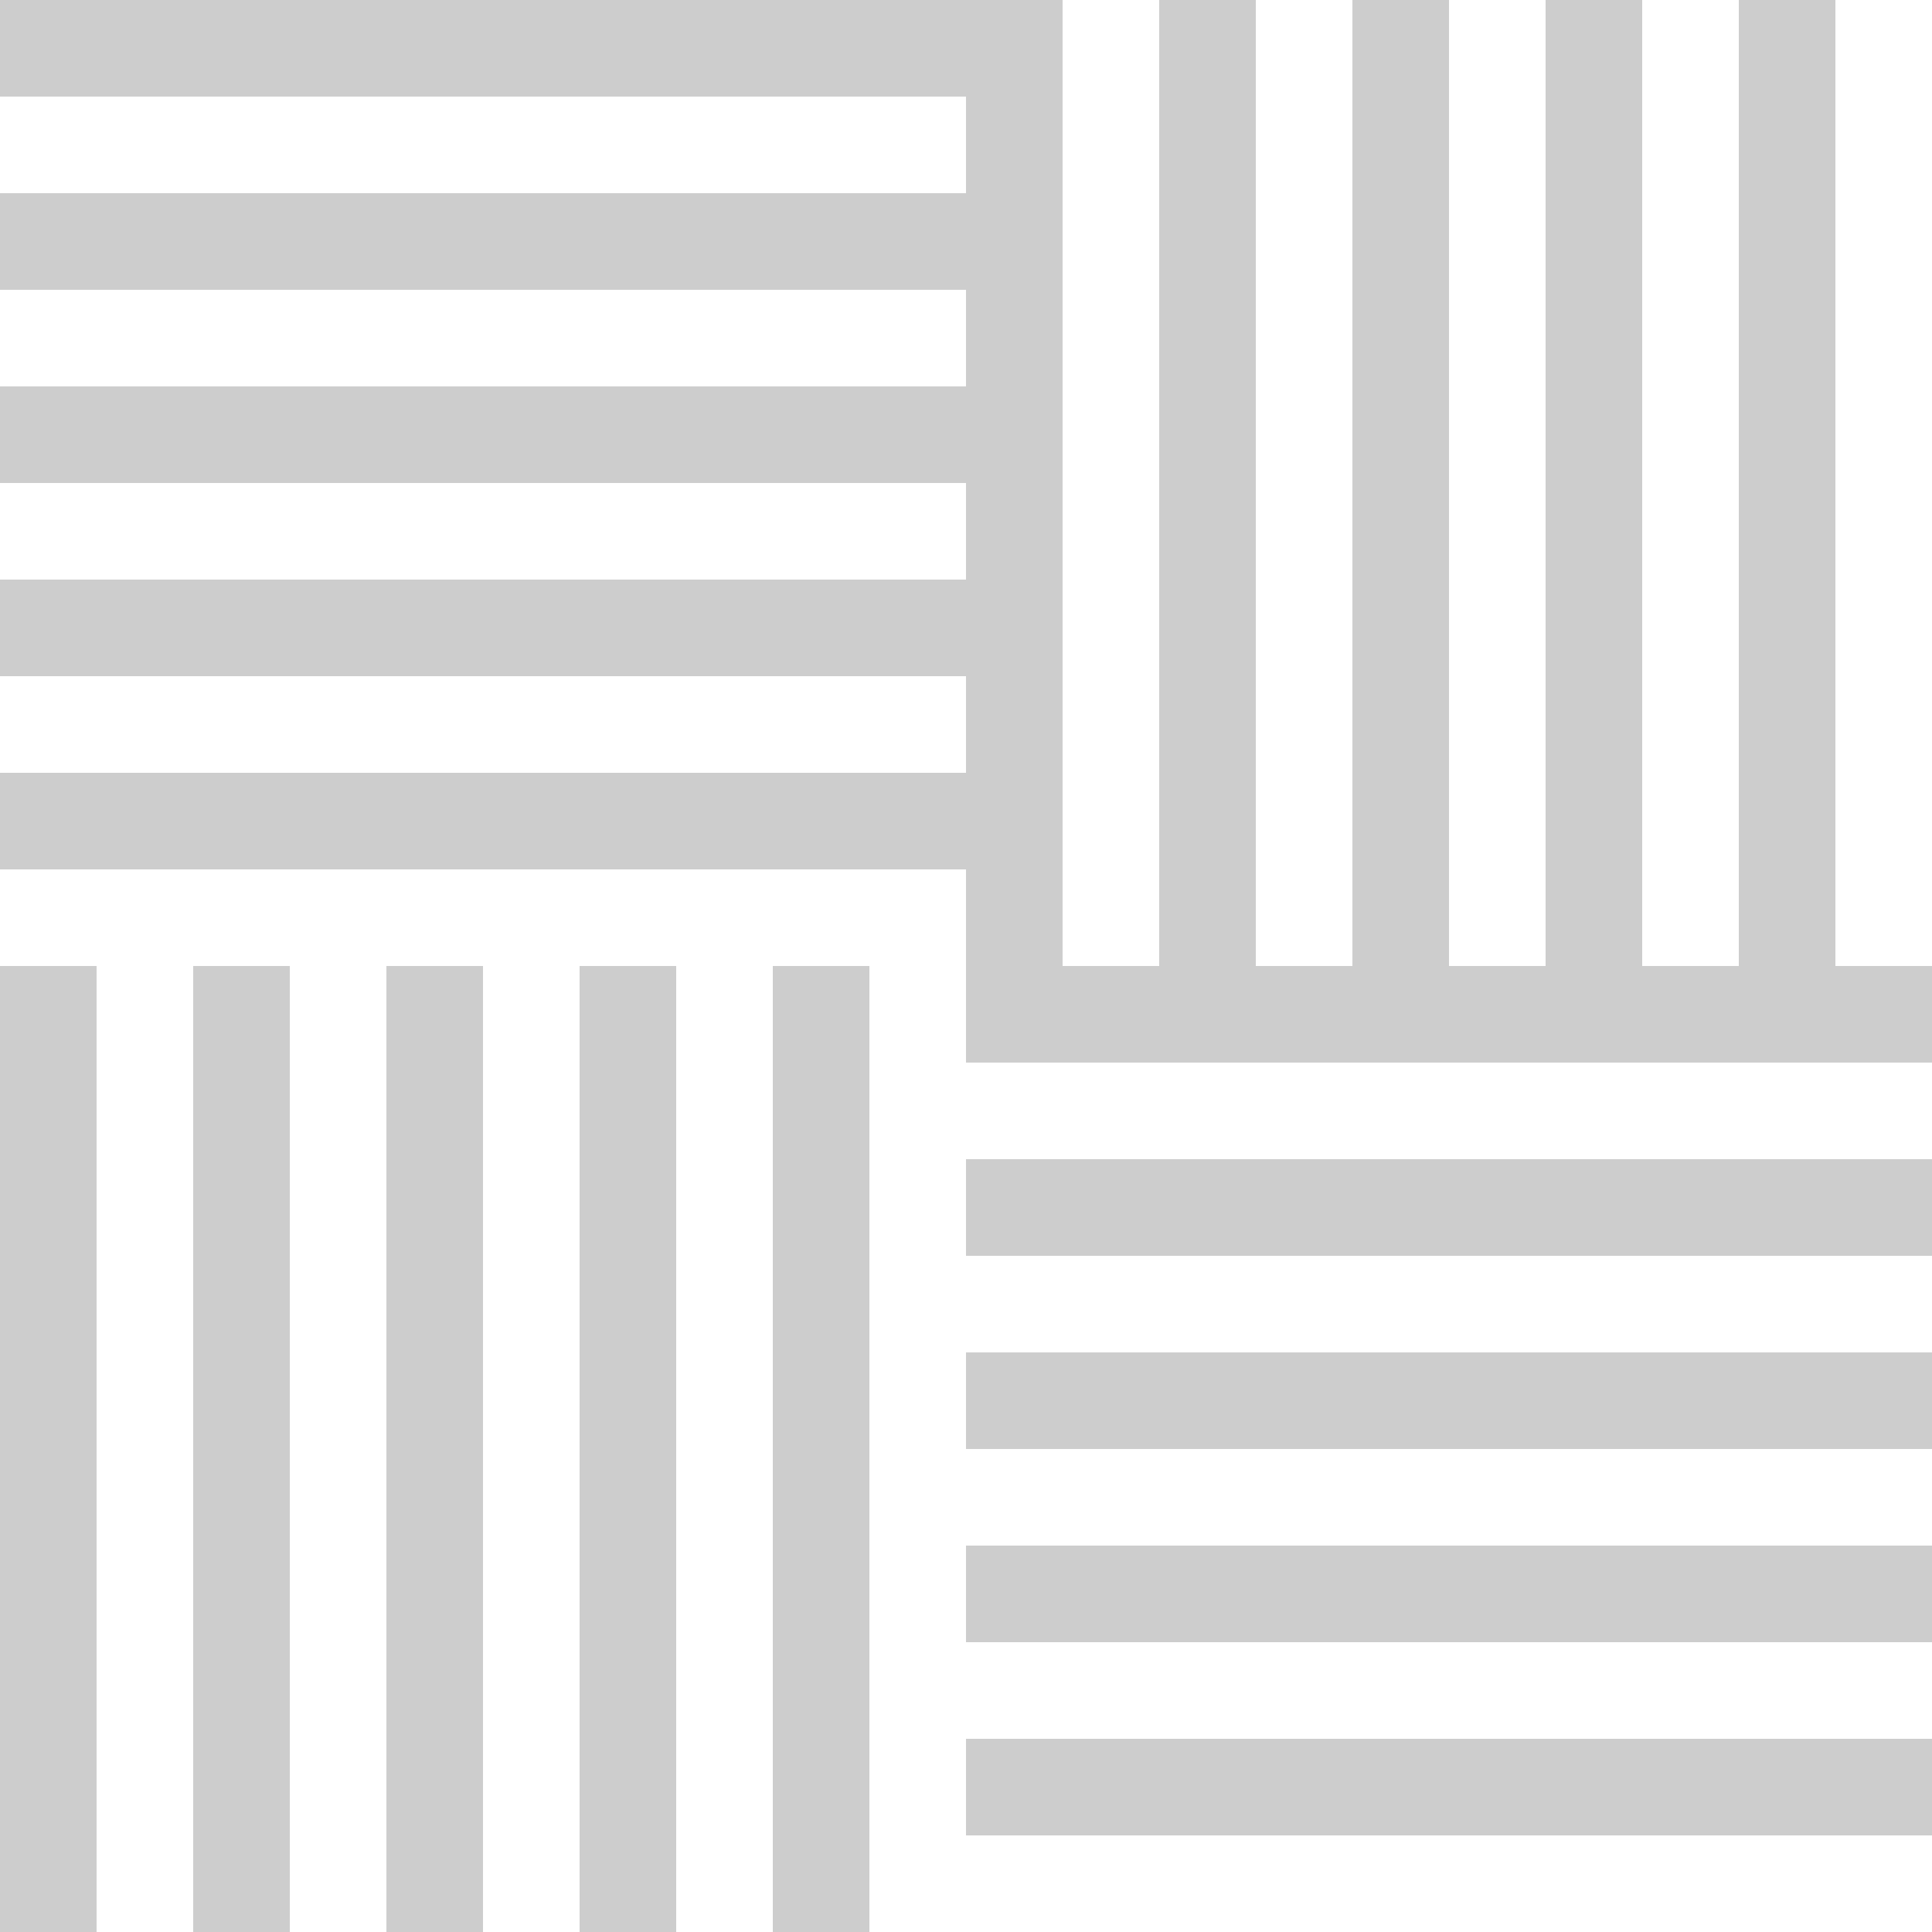
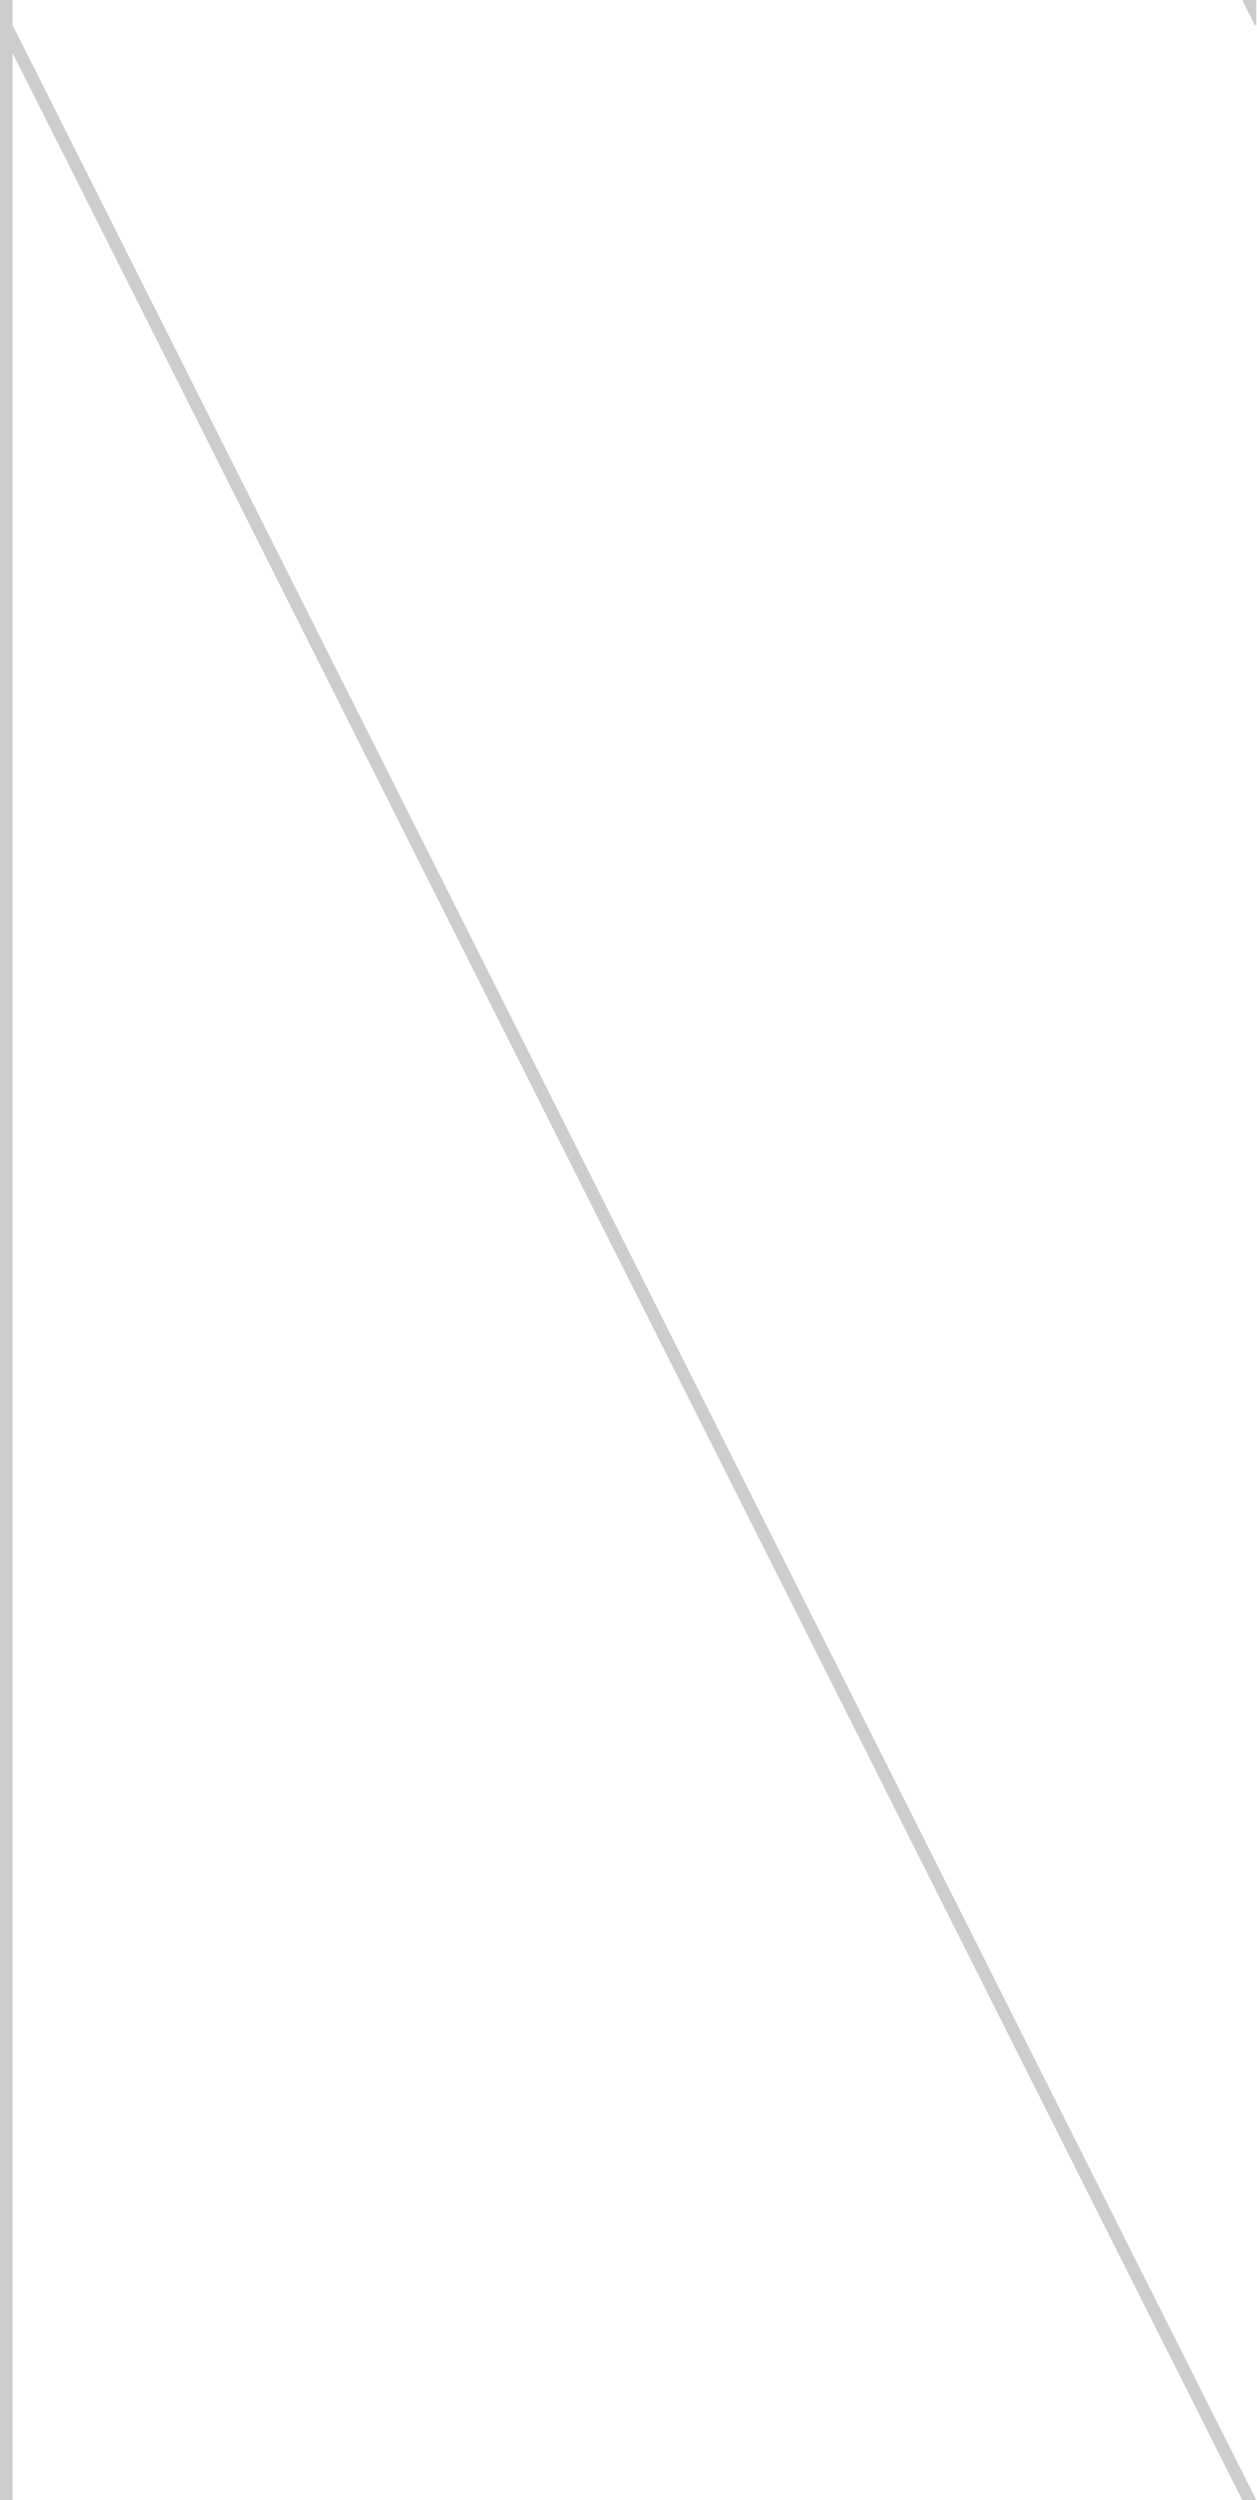
- <svg xmlns="http://www.w3.org/2000/svg" width="40px" height="40px" viewBox="0 0 40 40" version="1.1">
-   <defs />
-   <g id="Page-1" stroke="none" stroke-width="1" fill="none" fill-rule="evenodd">
-     <g id="parkay" fill="#818181" opacity="0.4">
-       <path d="M20,20.5 L20,18 L0,18 L0,16 L20,16 L20,14 L0,14 L0,12 L20,12 L20,10 L0,10 L0,8 L20,8 L20,6 L0,6 L0,4 L20,4 L20,2 L0,2 L0,0 L20.5,0 L22,0 L22,20 L24,20 L24,0 L26,0 L26,20 L28,20 L28,0 L30,0 L30,20 L32,20 L32,0 L34,0 L34,20 L36,20 L36,0 L38,0 L38,20 L40,20 L40,22 L20,22 L20,20.5 L20,20.5 Z M0,20 L2,20 L2,40 L0,40 L0,20 L0,20 Z M4,20 L6,20 L6,40 L4,40 L4,20 L4,20 Z M8,20 L10,20 L10,40 L8,40 L8,20 L8,20 Z M12,20 L14,20 L14,40 L12,40 L12,20 L12,20 Z M16,20 L18,20 L18,40 L16,40 L16,20 L16,20 Z M20,24 L40,24 L40,26 L20,26 L20,24 L20,24 Z M20,28 L40,28 L40,30 L20,30 L20,28 L20,28 Z M20,32 L40,32 L40,34 L20,34 L20,32 L20,32 Z M20,36 L40,36 L40,38 L20,38 L20,36 L20,36 Z" id="Combined-Shape" />
-     </g>
+ <svg xmlns="http://www.w3.org/2000/svg" width="100" height="199" viewBox="0 0 100 199">
+   <g fill="#818181" opacity="0.4">
+     <path d="M0 199V0h1v1.99L100 199h-1.12L1 4.22V199H0zM100 2h-.12l-1-2H100v2z" />
  </g>
</svg>
